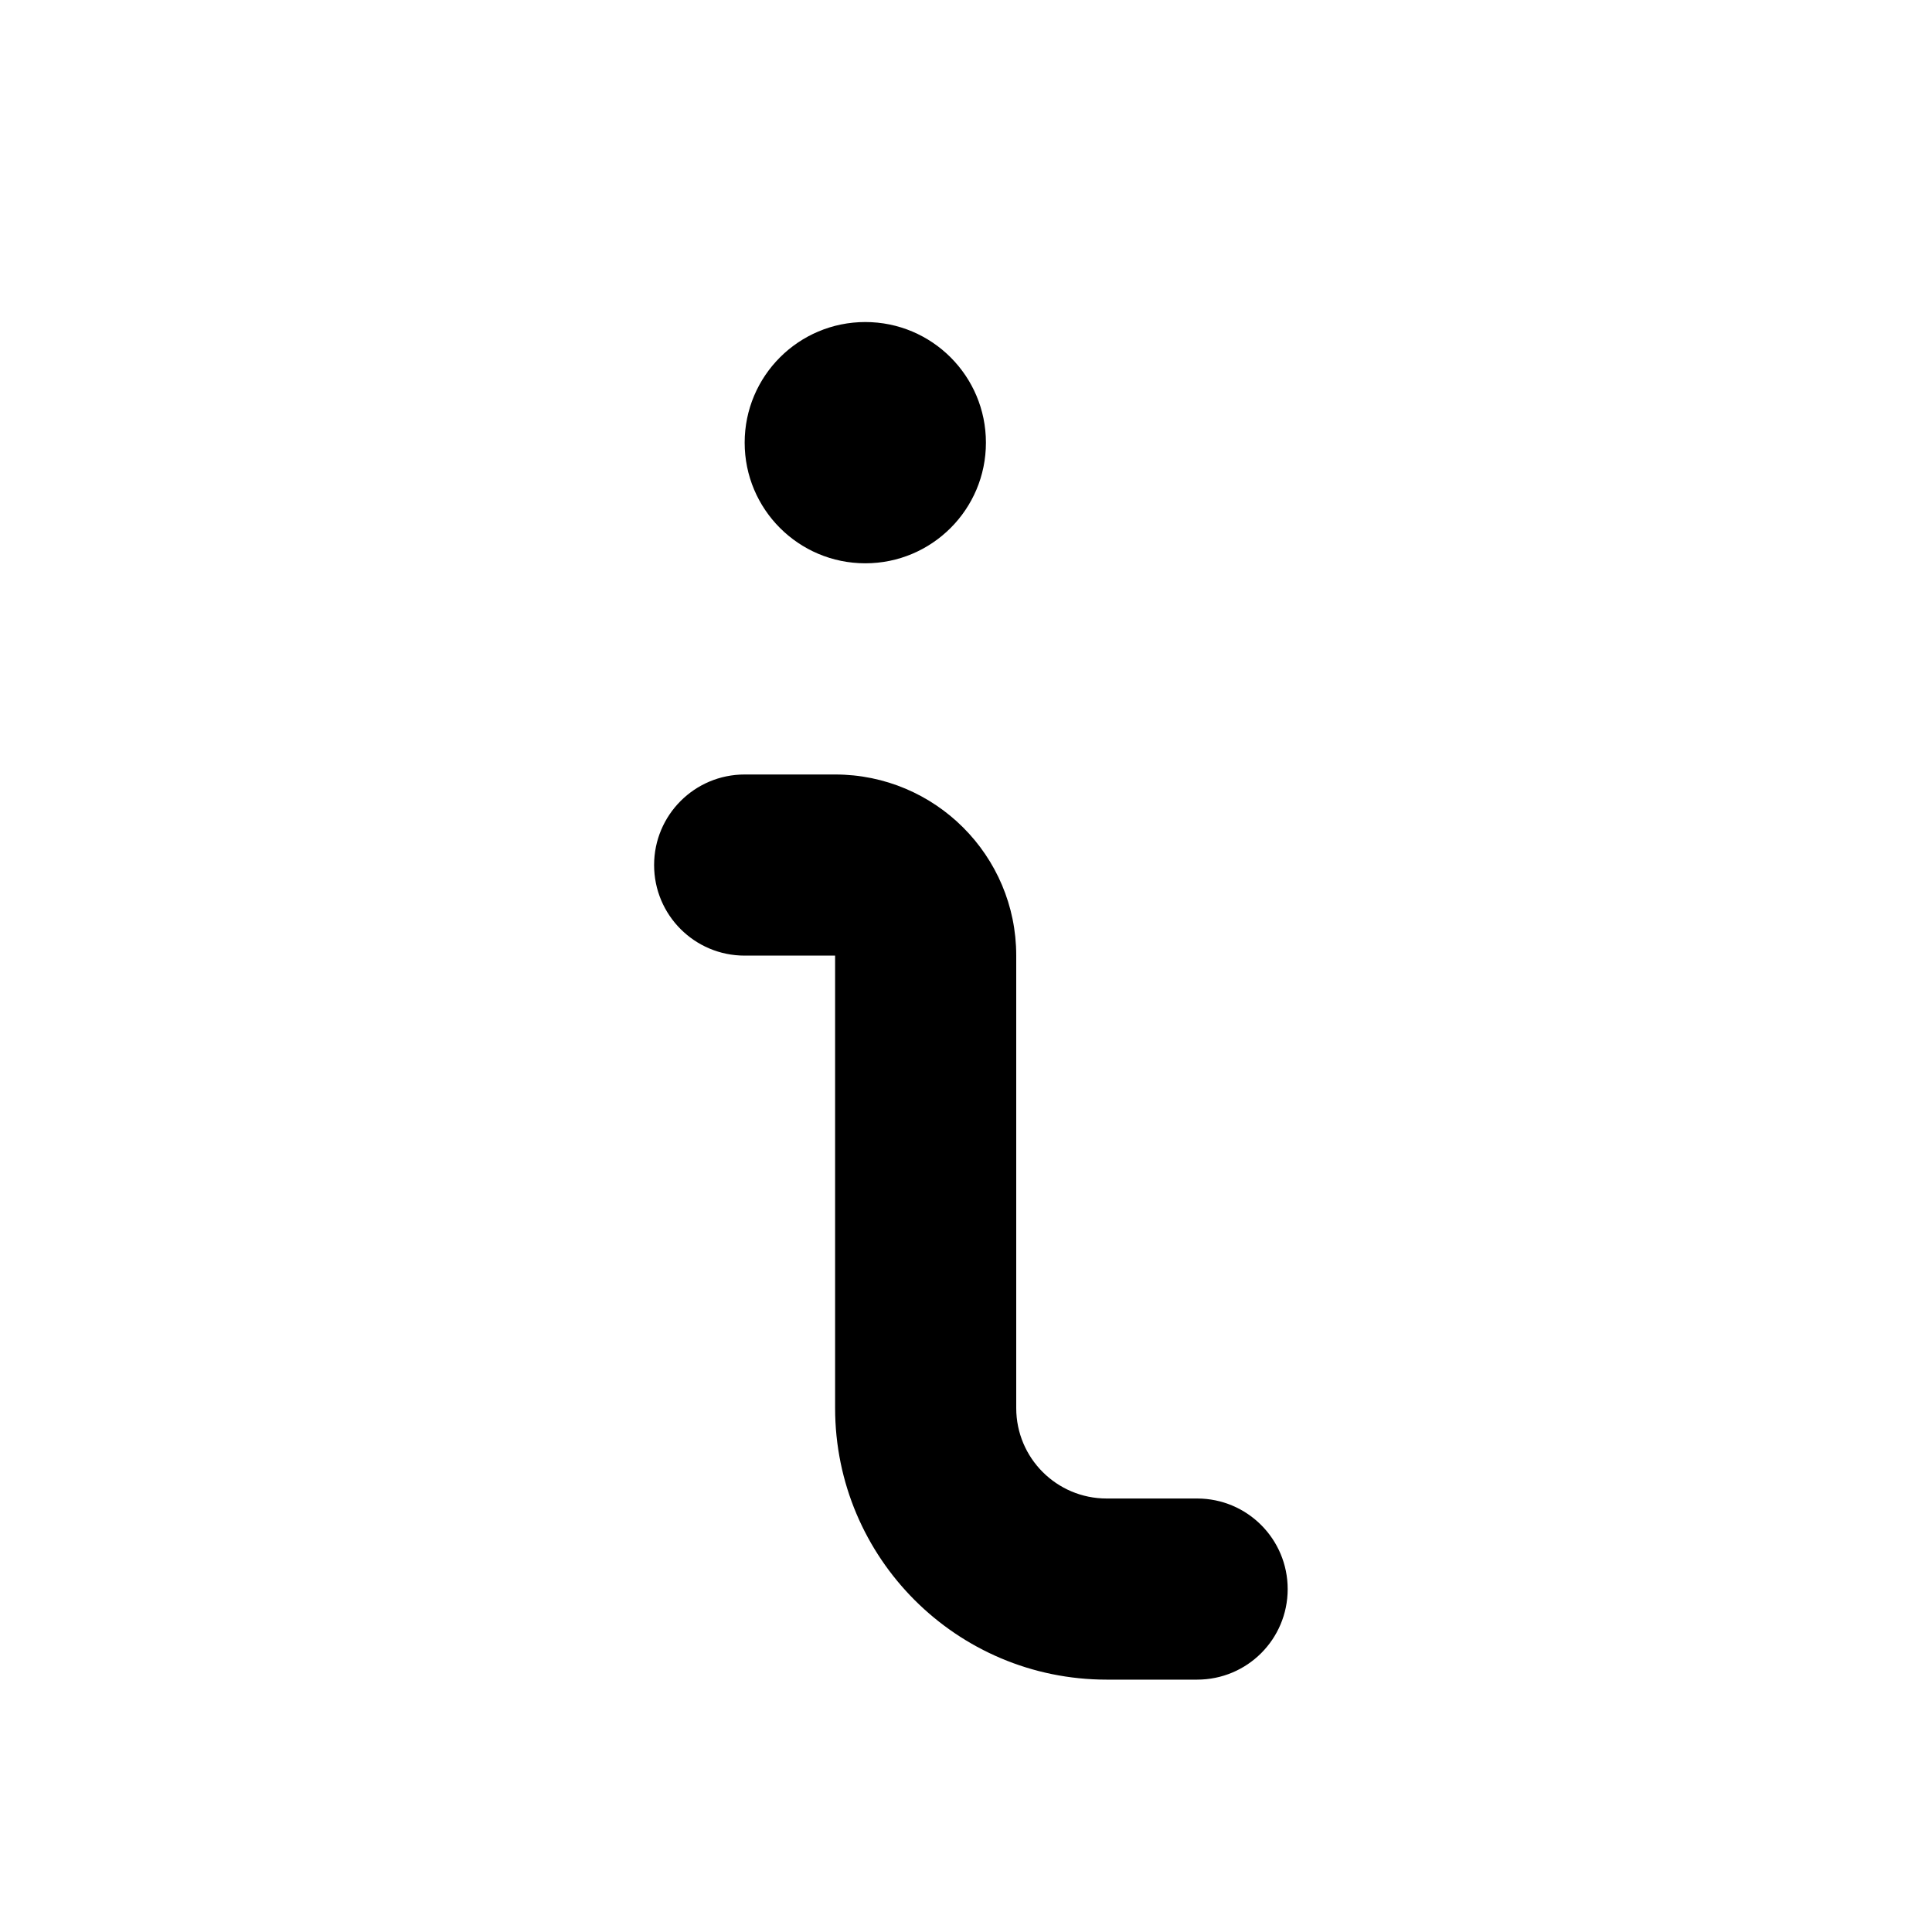
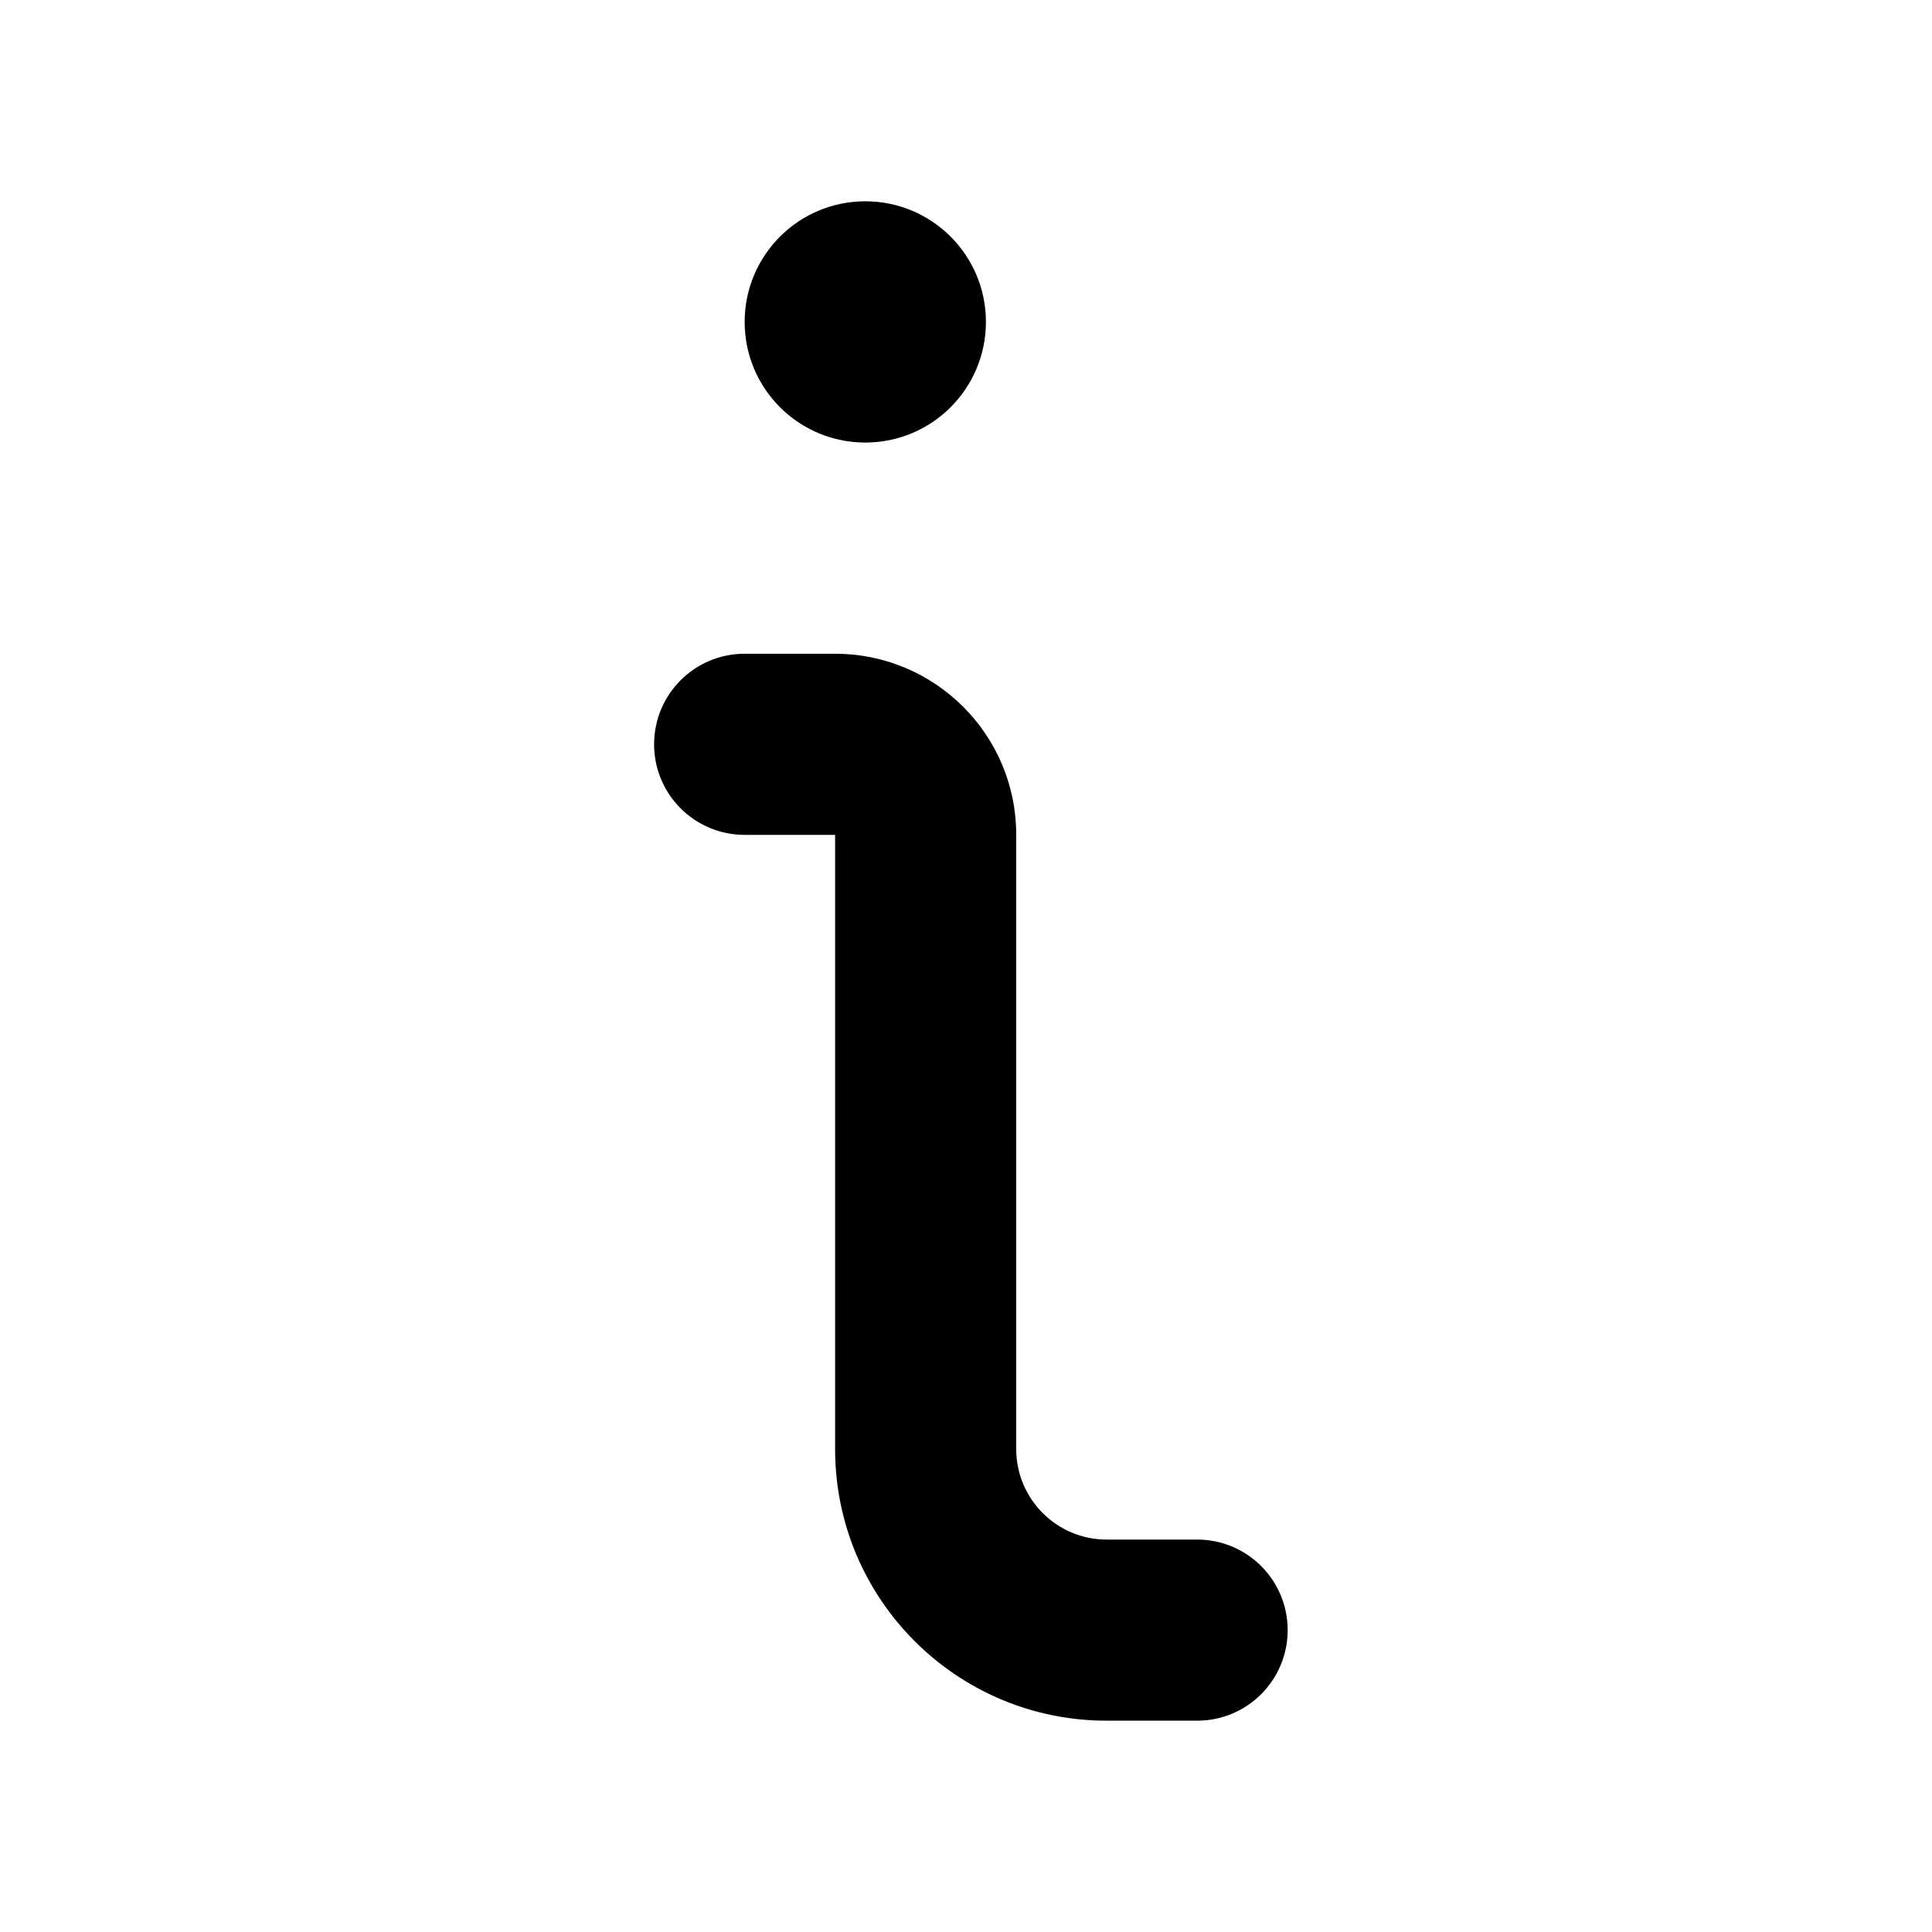
<svg xmlns="http://www.w3.org/2000/svg" width="16" height="16" viewBox="0 0 16 16" fill="none">
-   <path fill-rule="evenodd" clip-rule="evenodd" d="M7.166 4.665C7.718 4.665 8.165 4.218 8.165 3.666C8.165 3.114 7.718 2.667 7.166 2.667C6.614 2.667 6.167 3.114 6.167 3.666C6.167 4.218 6.614 4.665 7.166 4.665ZM6.167 6.414C5.752 6.414 5.417 6.75 5.417 7.164C5.417 7.578 5.752 7.914 6.167 7.914H6.916V11.661C6.916 12.903 7.923 13.91 9.165 13.91H9.914C10.329 13.91 10.664 13.575 10.664 13.16C10.664 12.746 10.329 12.41 9.914 12.41H9.165C8.751 12.41 8.416 12.075 8.416 11.661V7.913C8.416 7.085 7.744 6.414 6.916 6.414H6.167Z" fill="black" />
+   <path fill-rule="evenodd" clip-rule="evenodd" d="M7.166 3.665C7.718 3.665 8.165 3.218 8.165 2.666C8.165 2.114 7.718 1.667 7.166 1.667C6.614 1.667 6.167 2.114 6.167 2.666C6.167 3.218 6.614 3.665 7.166 3.665ZM6.167 5.414C5.752 5.414 5.417 5.75 5.417 6.164C5.417 6.578 5.752 6.914 6.167 6.914H6.916V12.001C6.916 13.243 7.923 14.25 9.165 14.25H9.914C10.329 14.25 10.664 13.914 10.664 13.5C10.664 13.086 10.329 12.75 9.914 12.75H9.165C8.751 12.75 8.416 12.414 8.416 12.001V6.913C8.416 6.085 7.744 5.414 6.916 5.414H6.167Z" fill="black" />
</svg>
